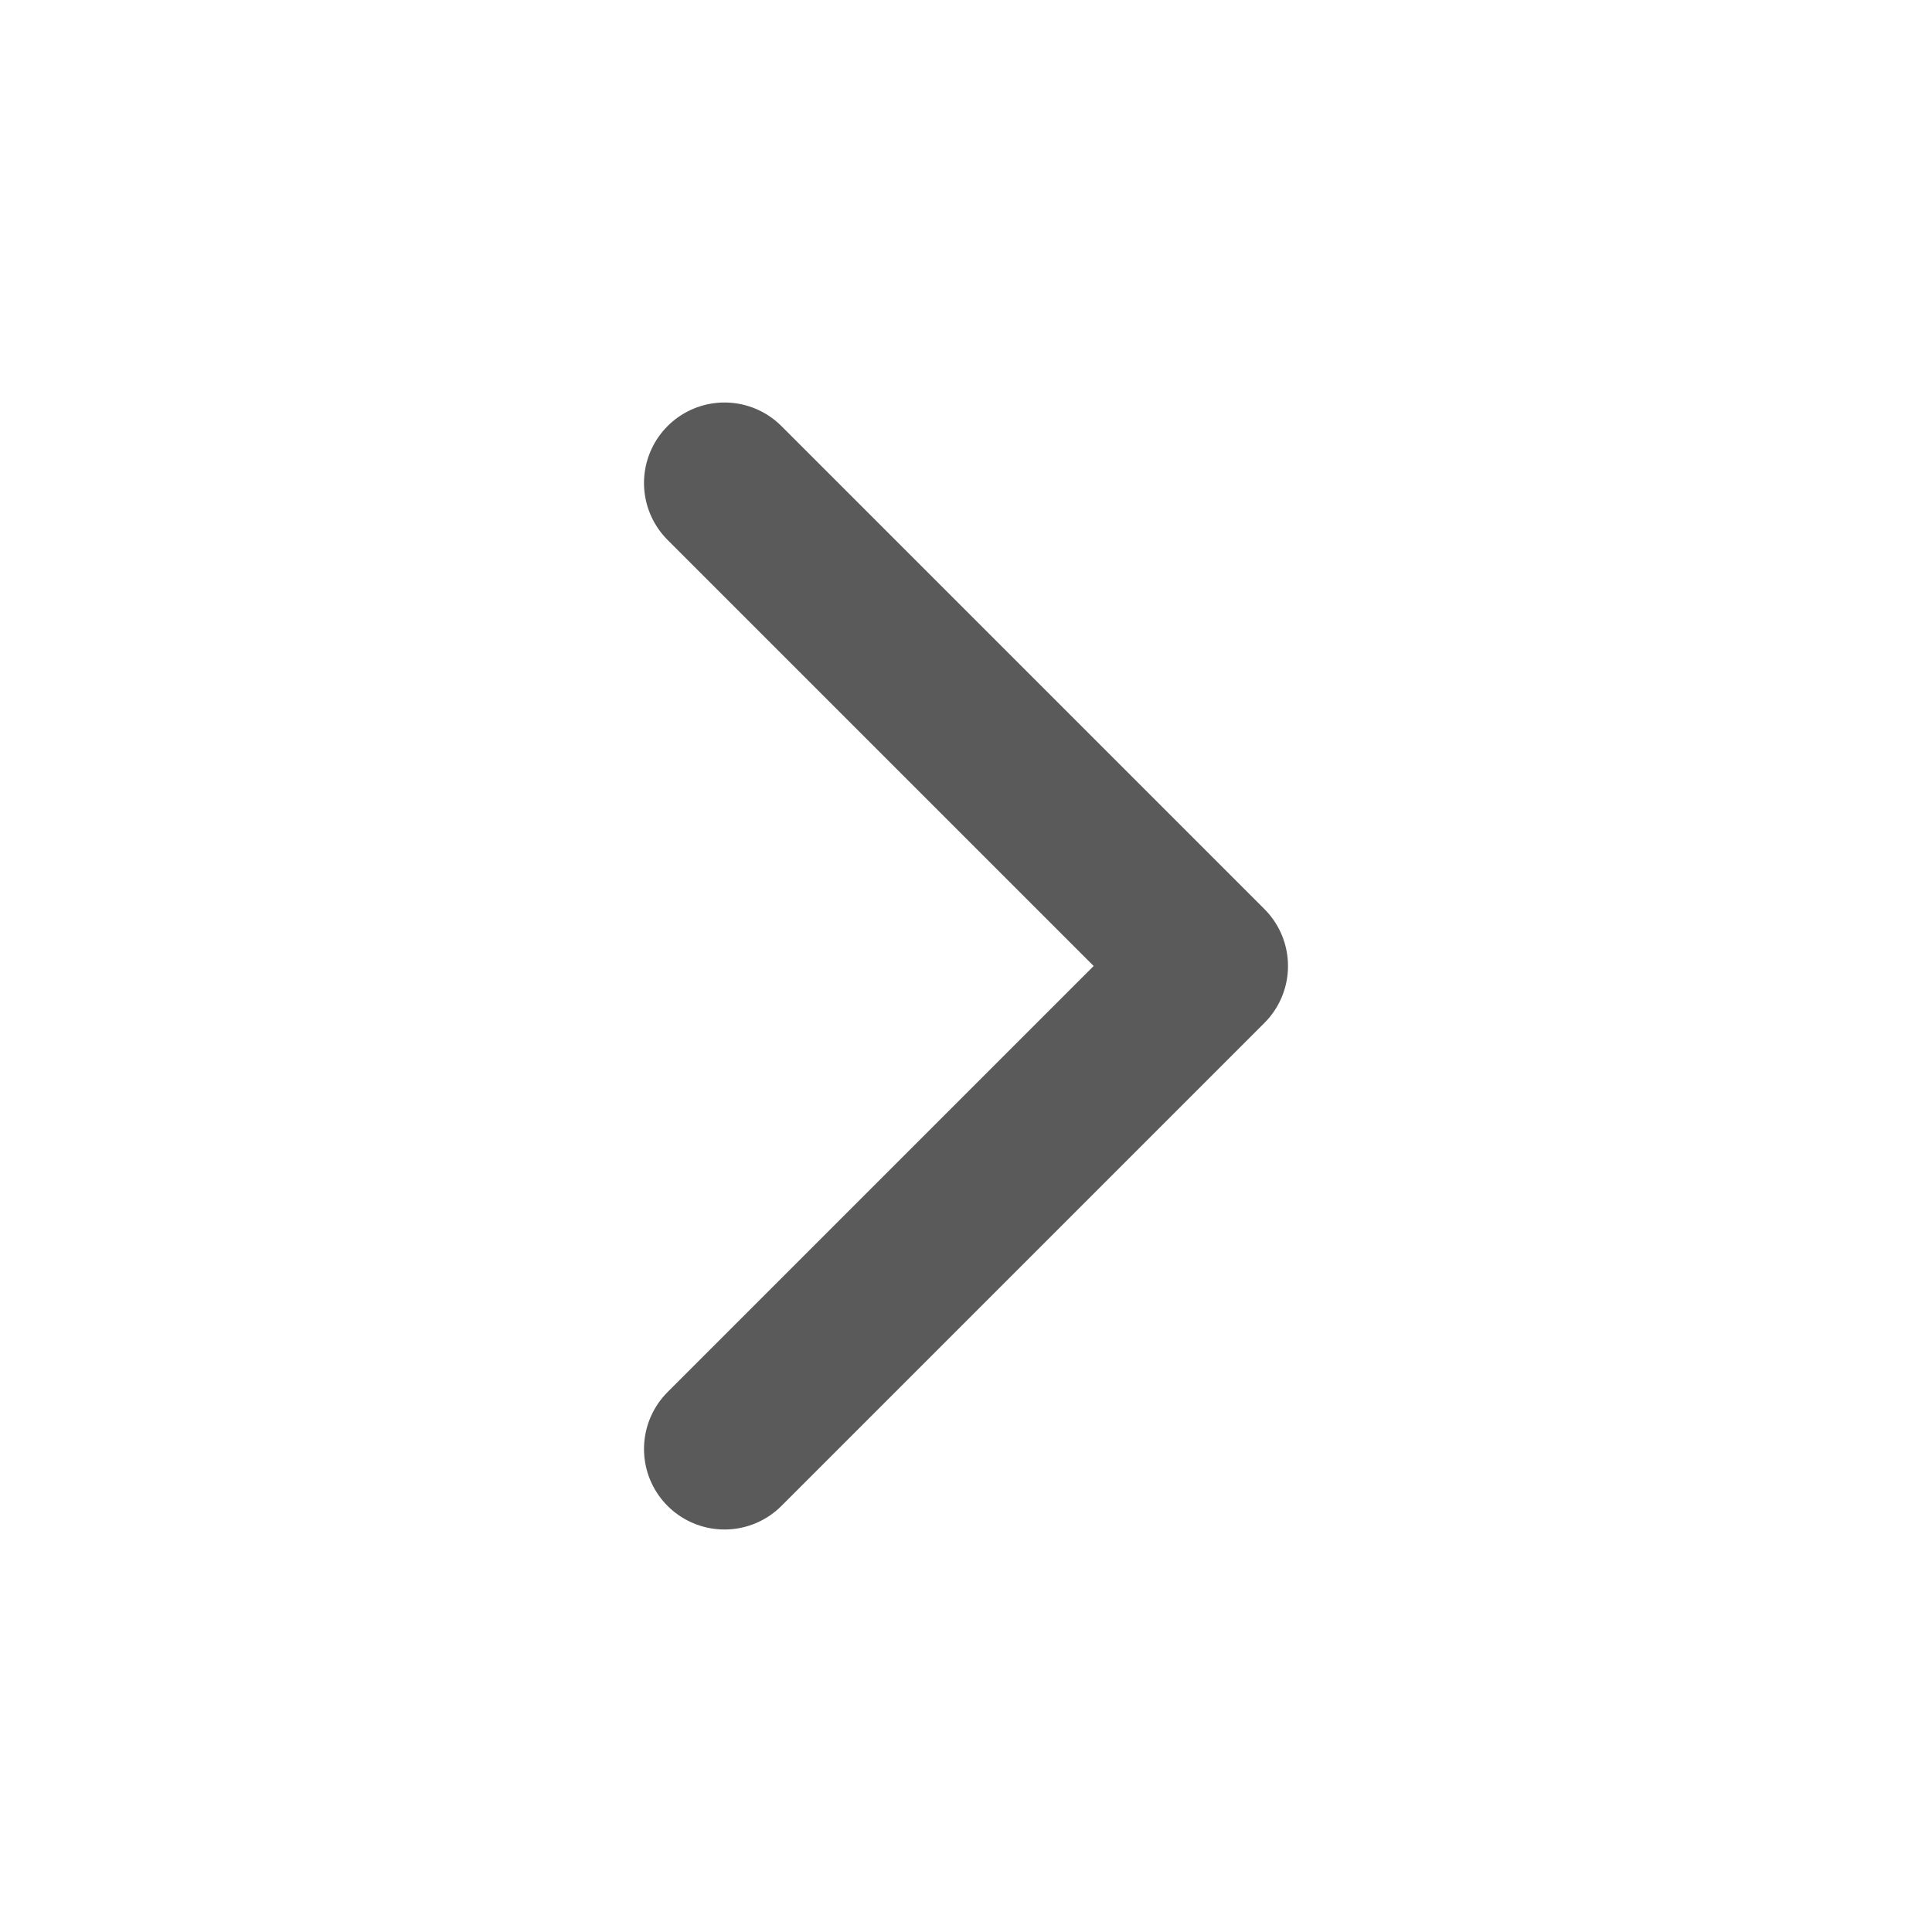
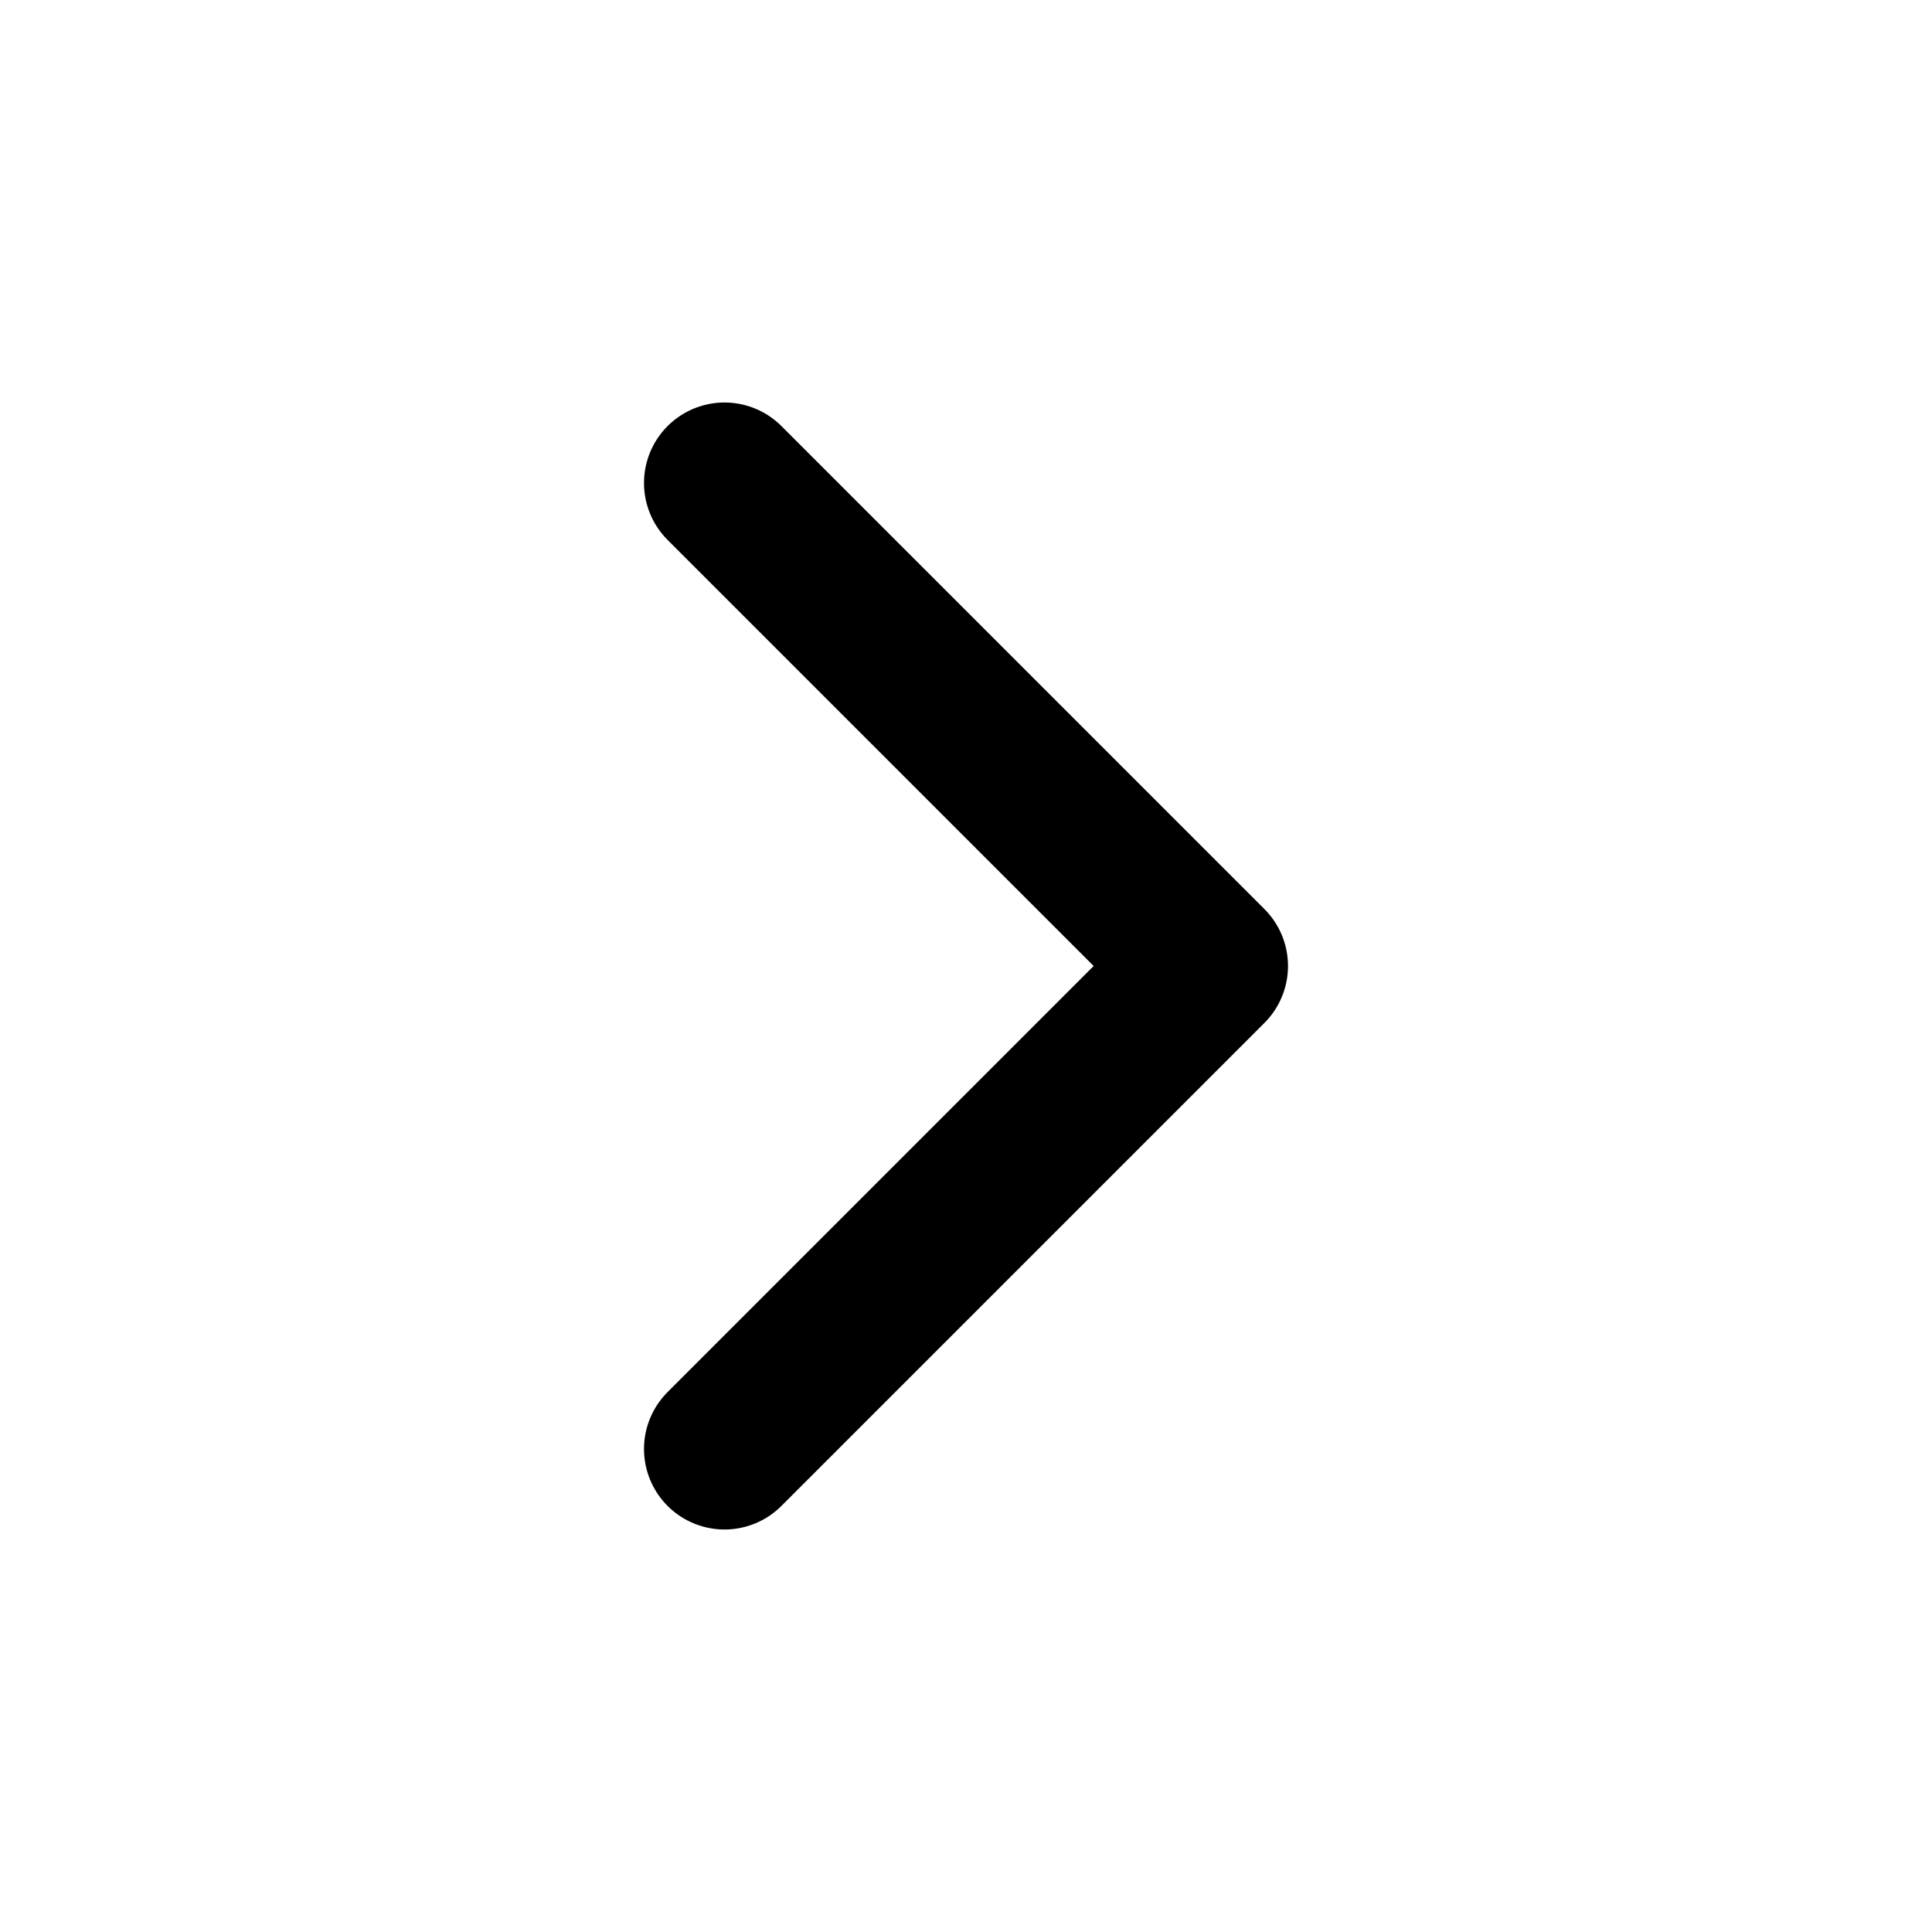
<svg xmlns="http://www.w3.org/2000/svg" width="24" height="24" viewBox="0 0 24 24" fill="none">
-   <path d="M9 18L15 12L9 6" stroke="#5A5A5A" stroke-width="2" stroke-linecap="round" stroke-linejoin="round" />
+   <path d="M9 18L15 12L9 6" stroke="currentColor" stroke-width="2" stroke-linecap="round" stroke-linejoin="round" />
</svg>
